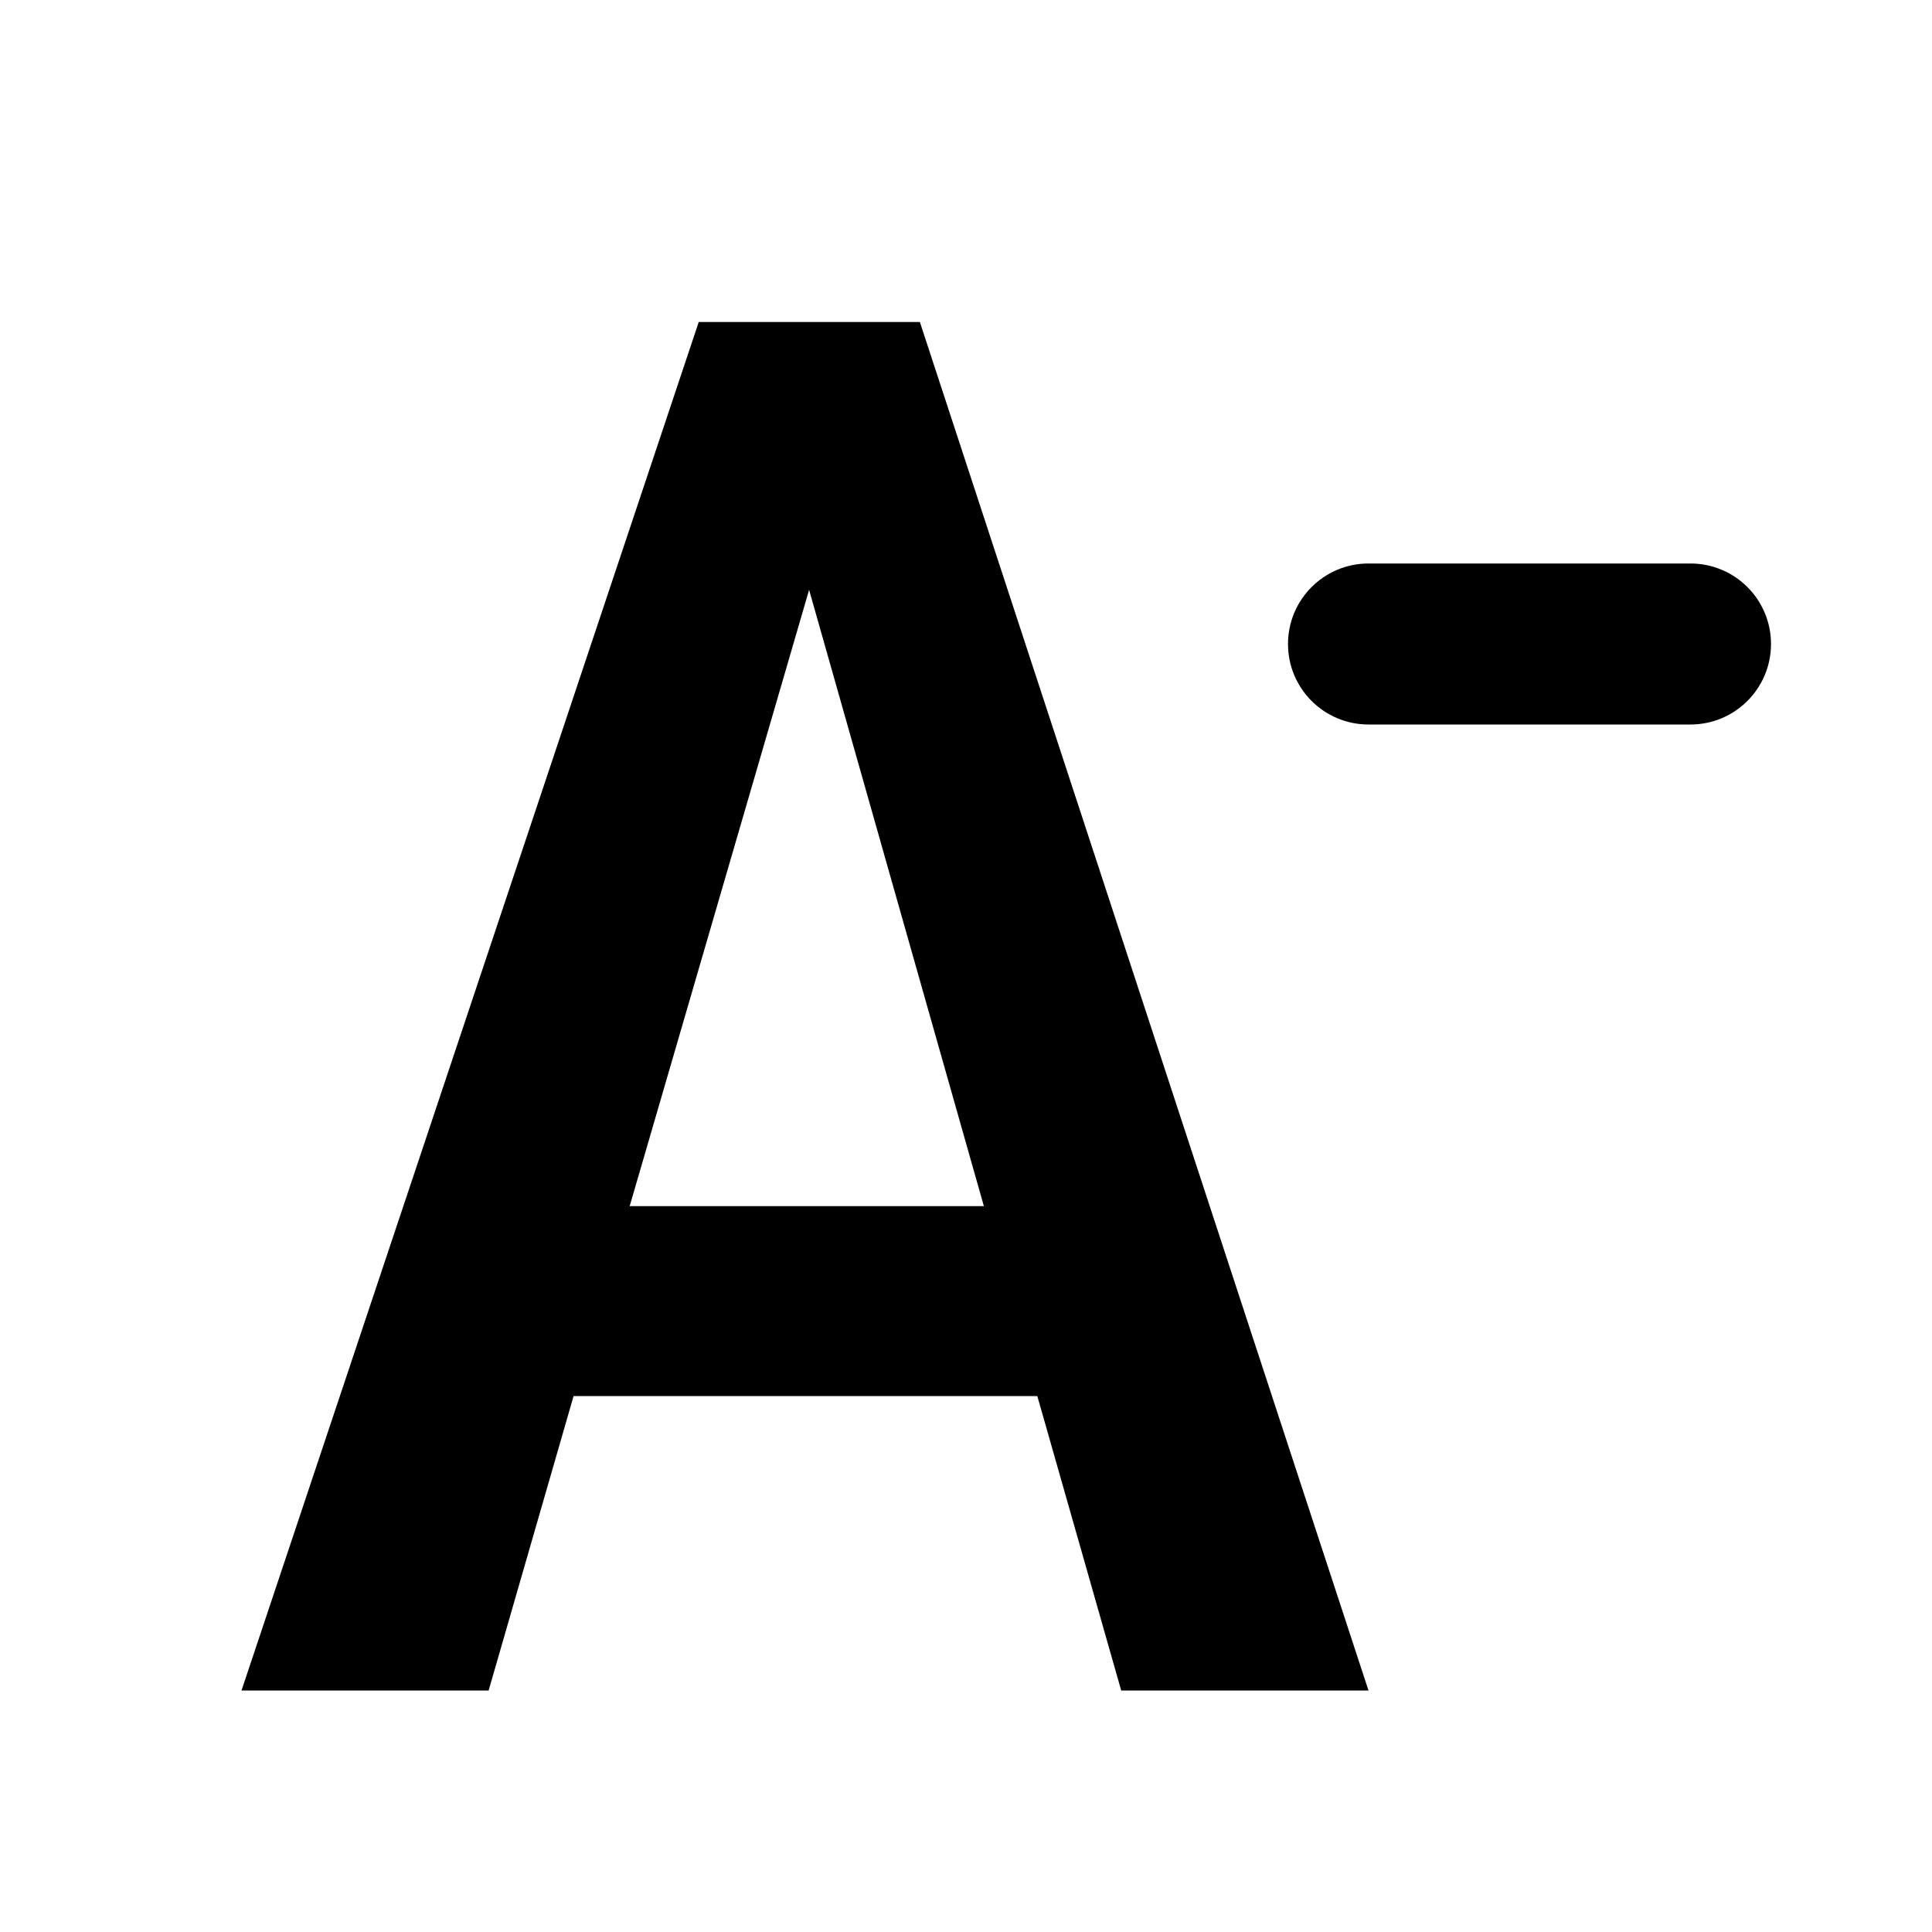
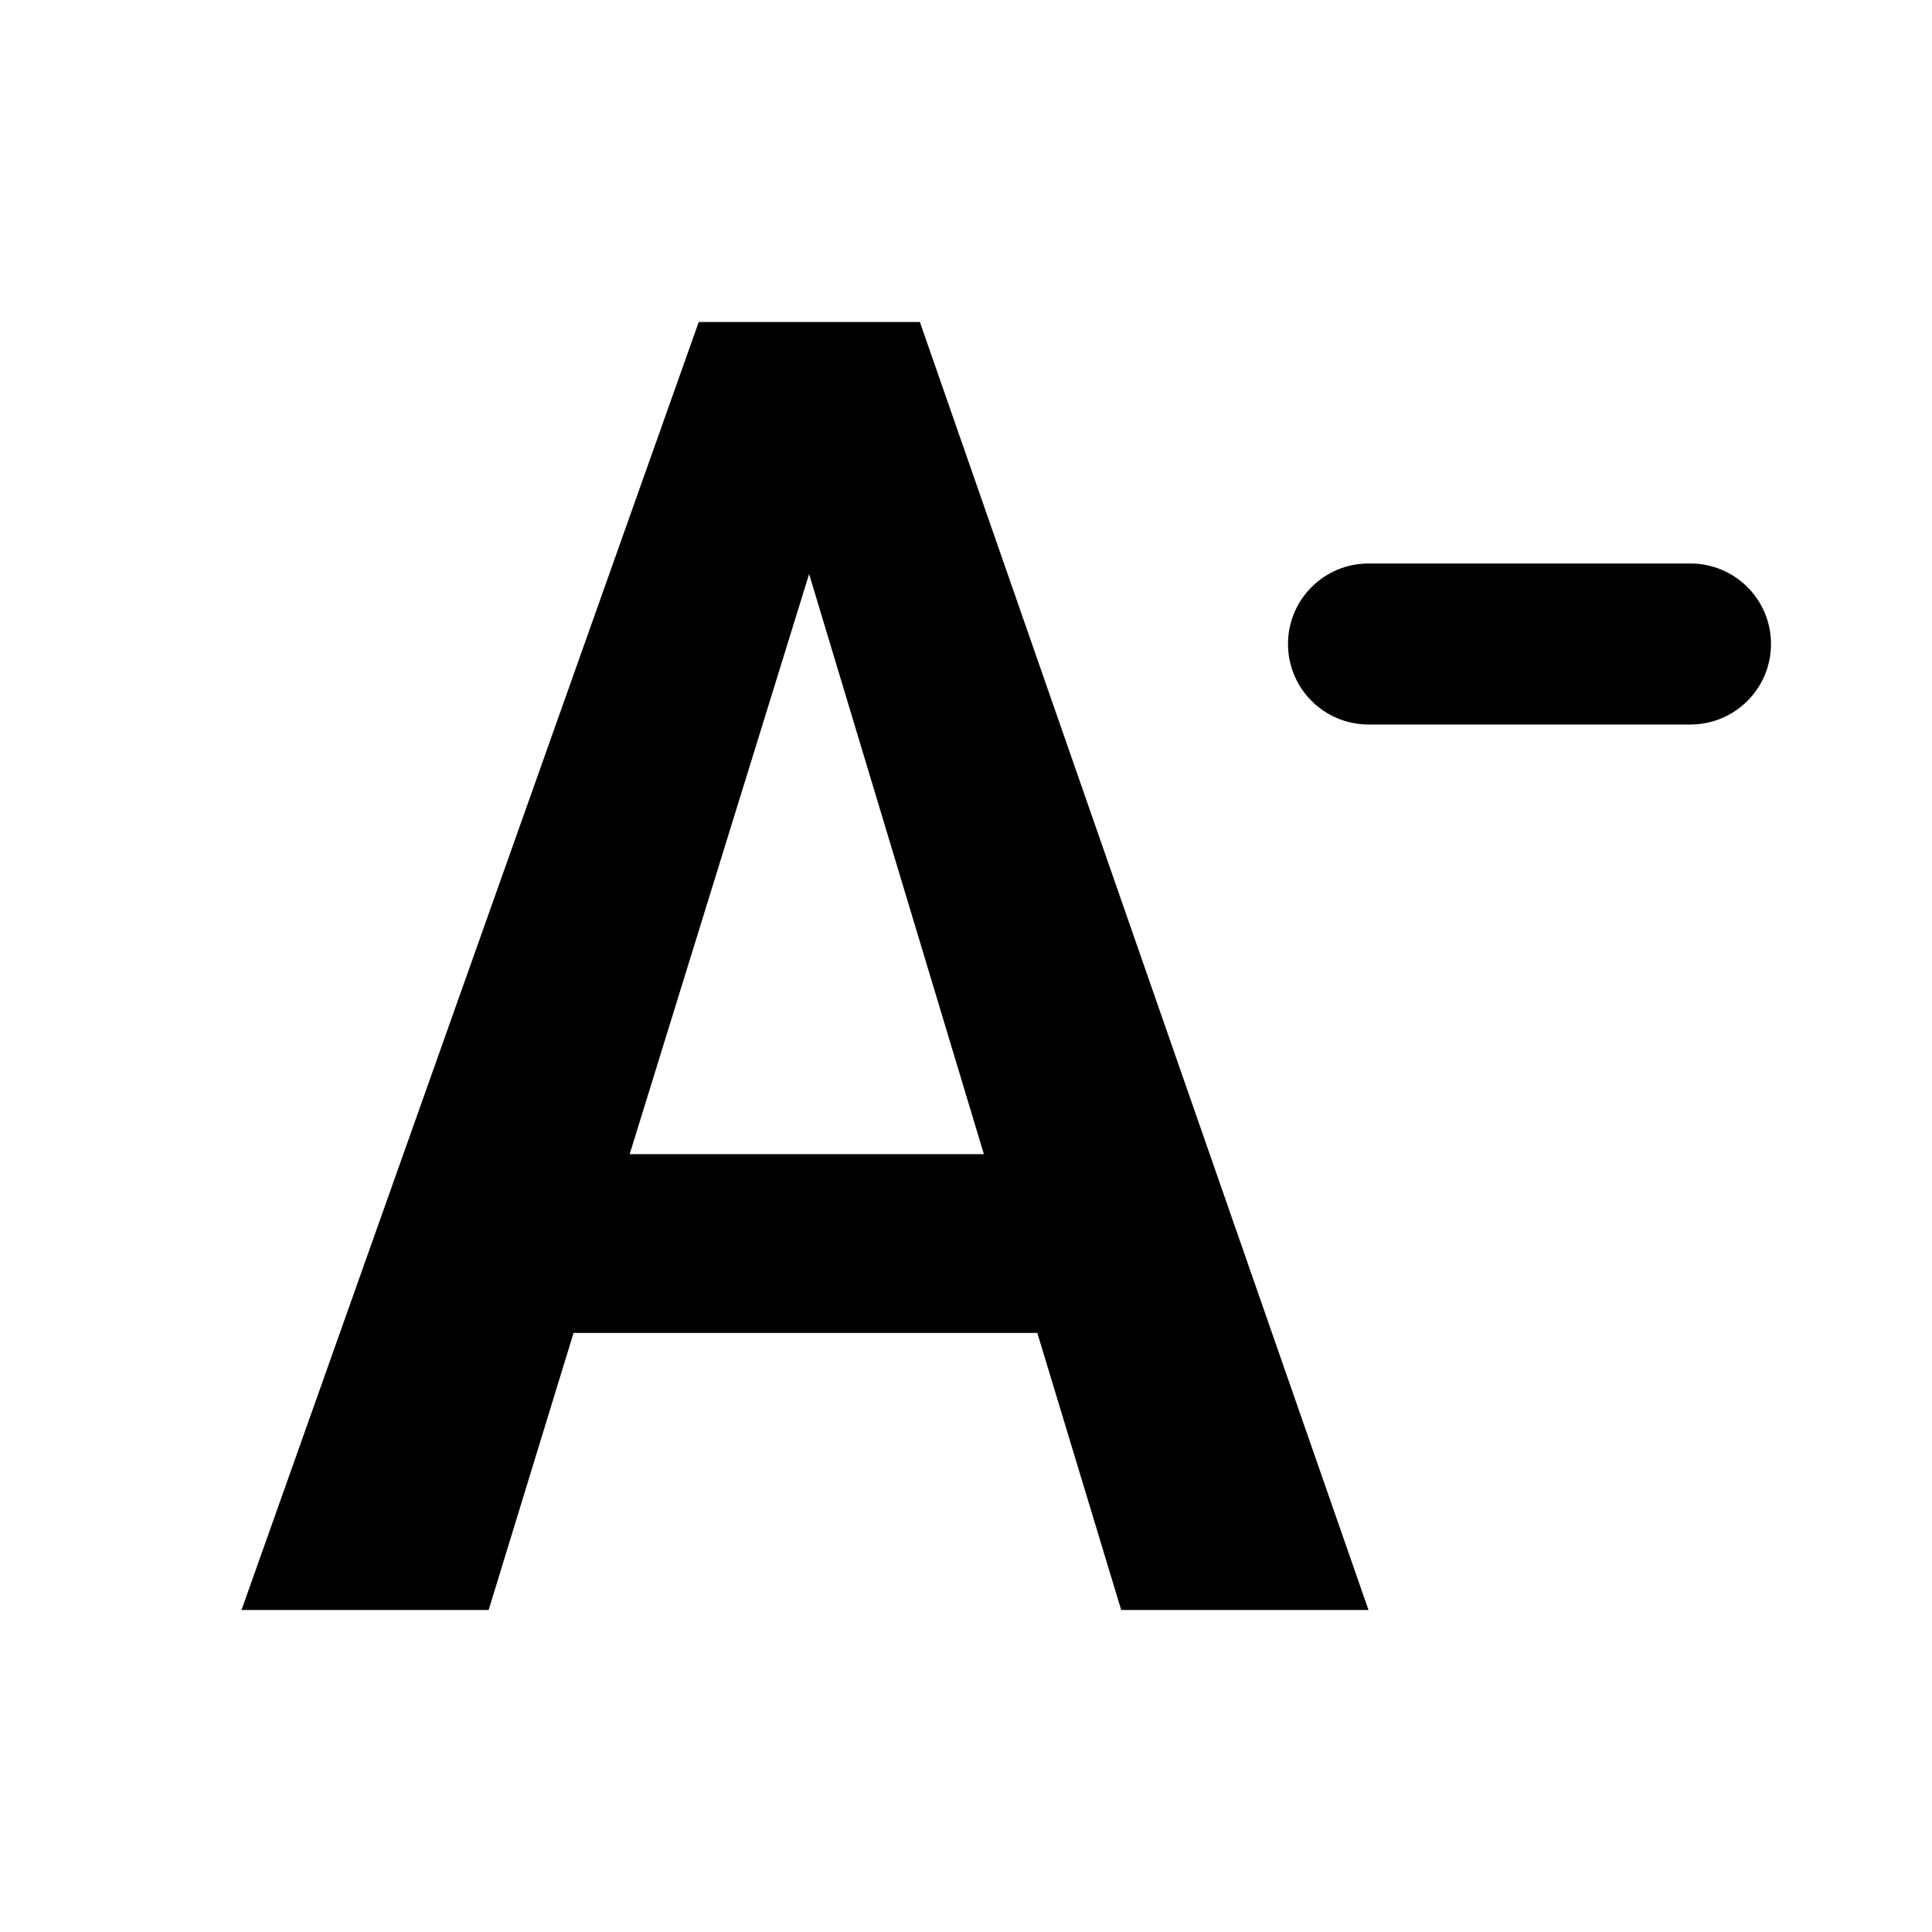
<svg xmlns="http://www.w3.org/2000/svg" width="24" height="24" viewBox="0 0 24 24" fill="none">
  <rect x="22" y="7" width="2" height="6" rx="1" transform="rotate(90 22 7)" fill="black" />
-   <path fill-rule="evenodd" clip-rule="evenodd" d="M3 21L8.68 4H11.427L17 21H13.928L12.886 17.343H7.125L6.07 21H3ZM12.222 14.983L10.051 7.327L7.822 14.983H12.222Z" fill="black" />
+   <path fill-rule="evenodd" clip-rule="evenodd" d="M3 20L8.68 4H11.427L17 20H13.928L12.886 16.558H7.125L6.07 20H3ZM12.222 14.337L10.051 7.131L7.822 14.337H12.222Z" fill="black" />
</svg>
